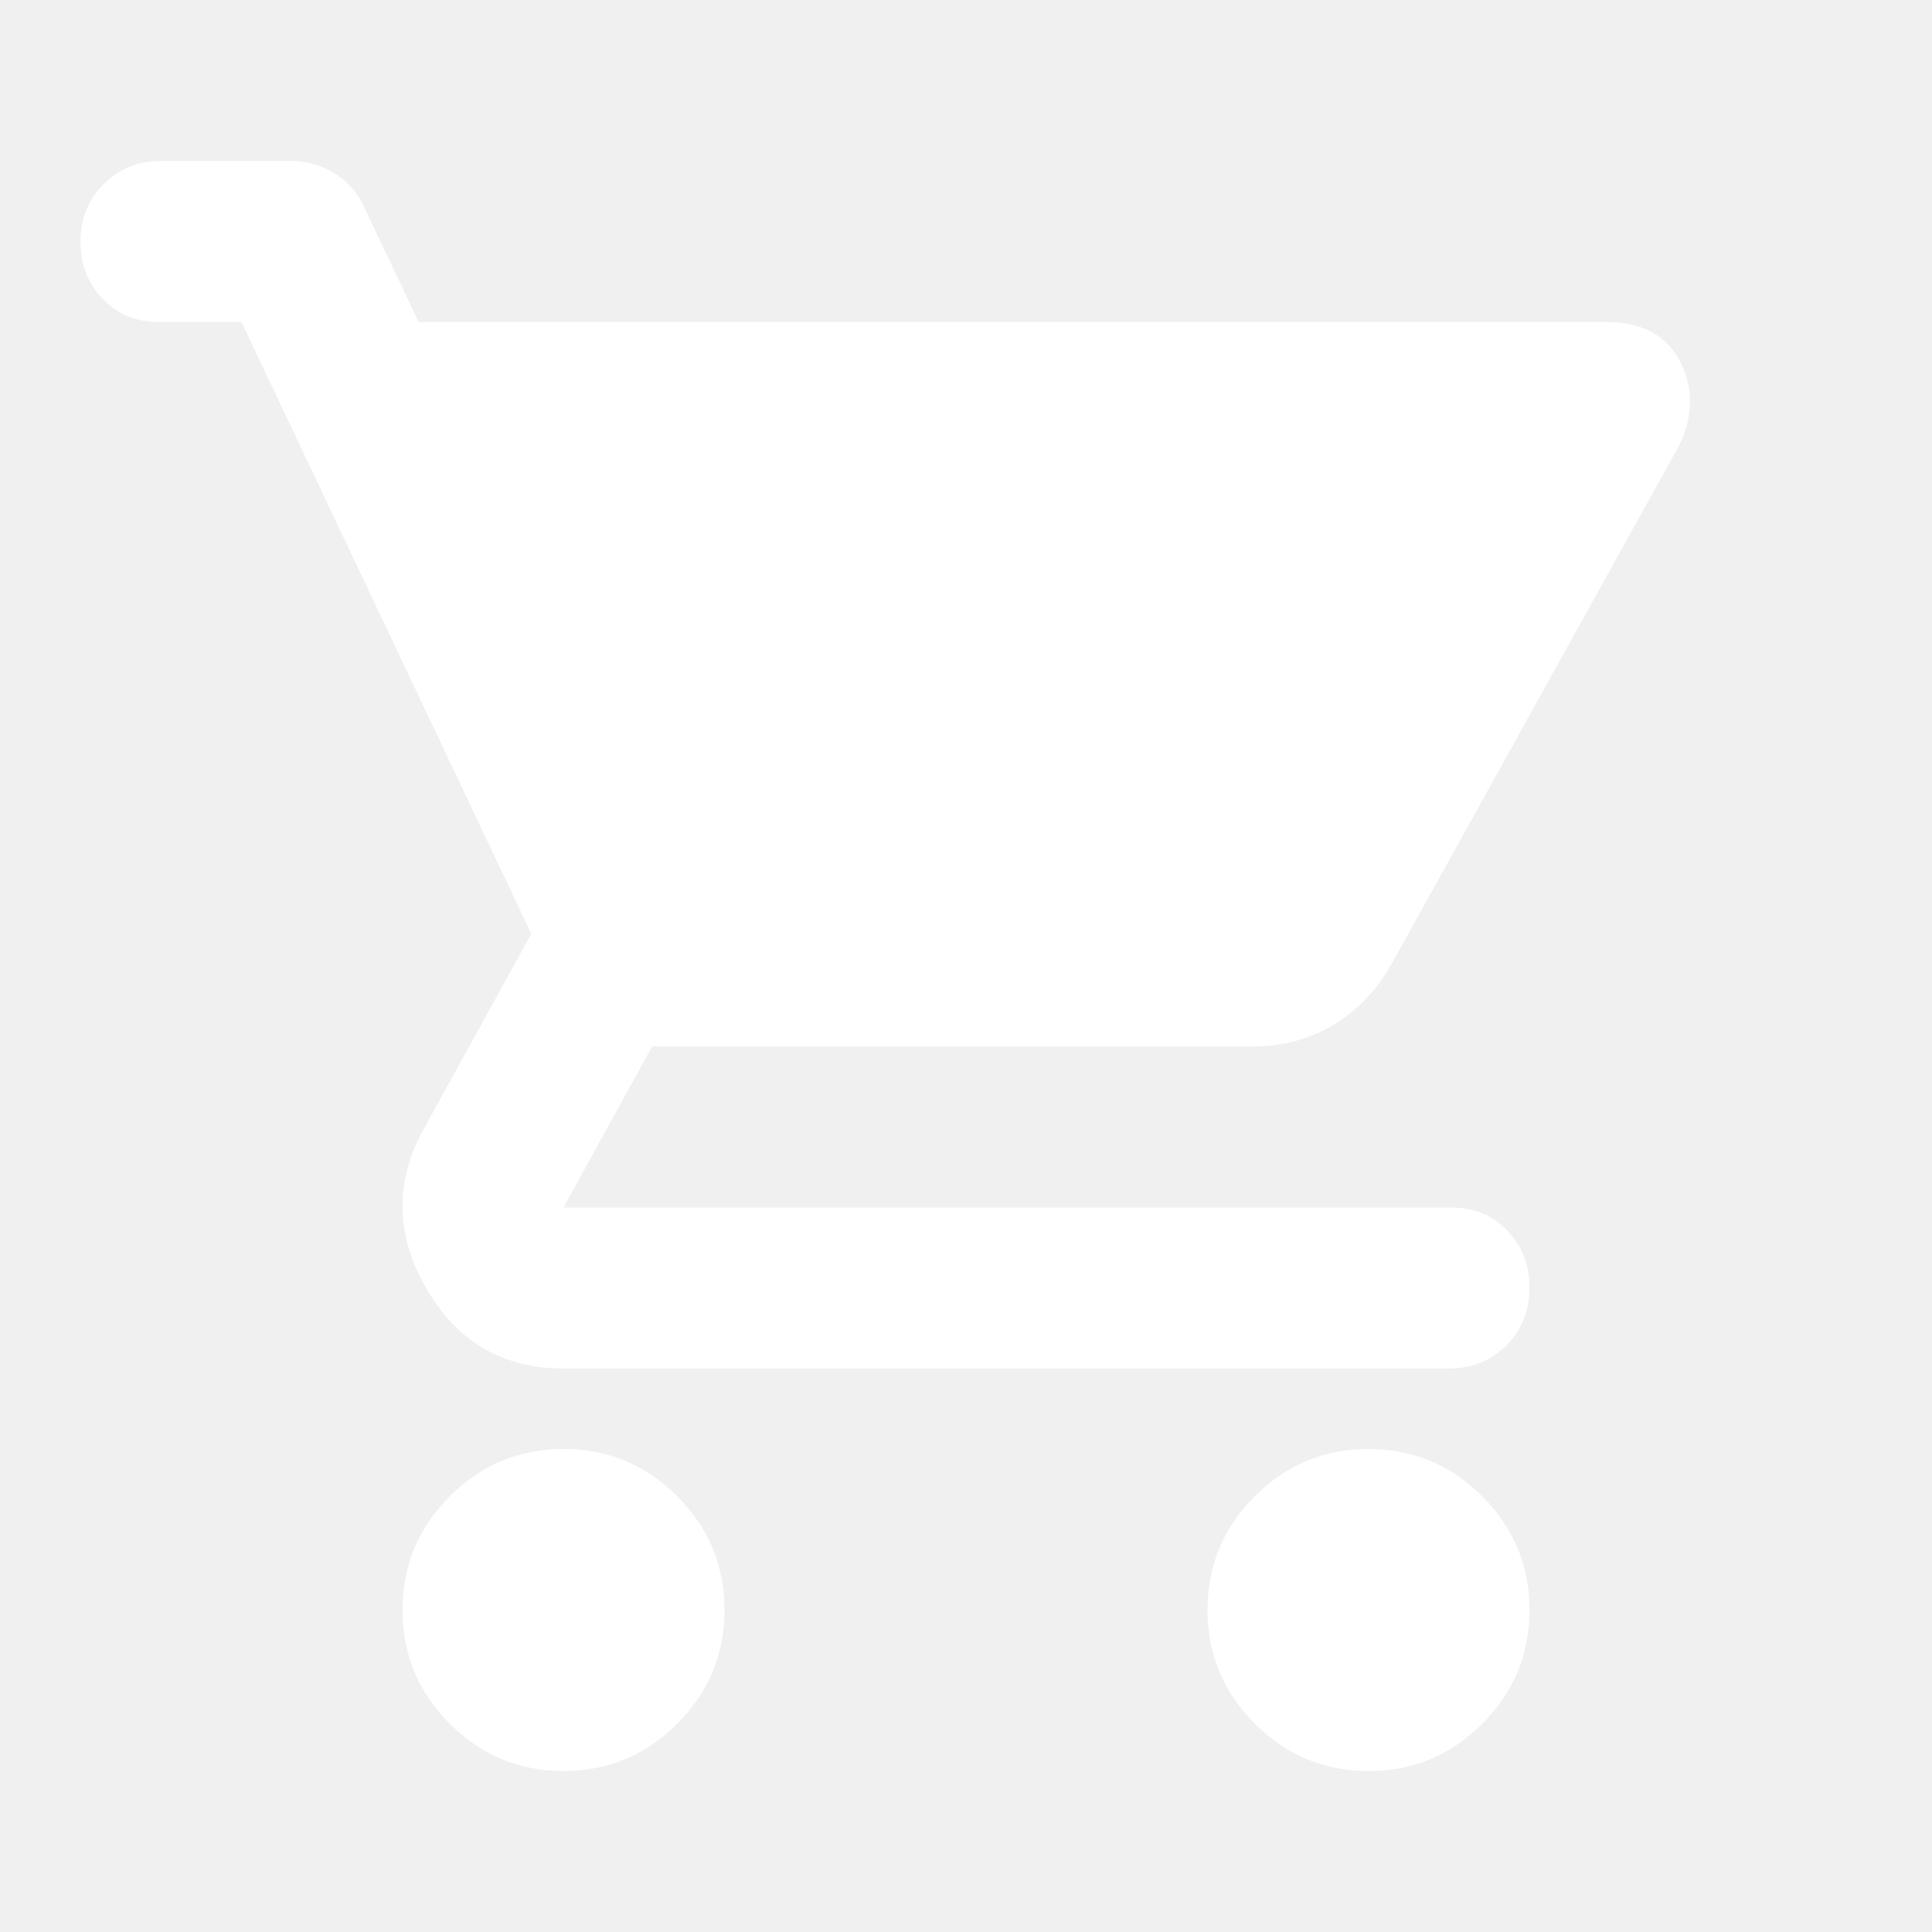
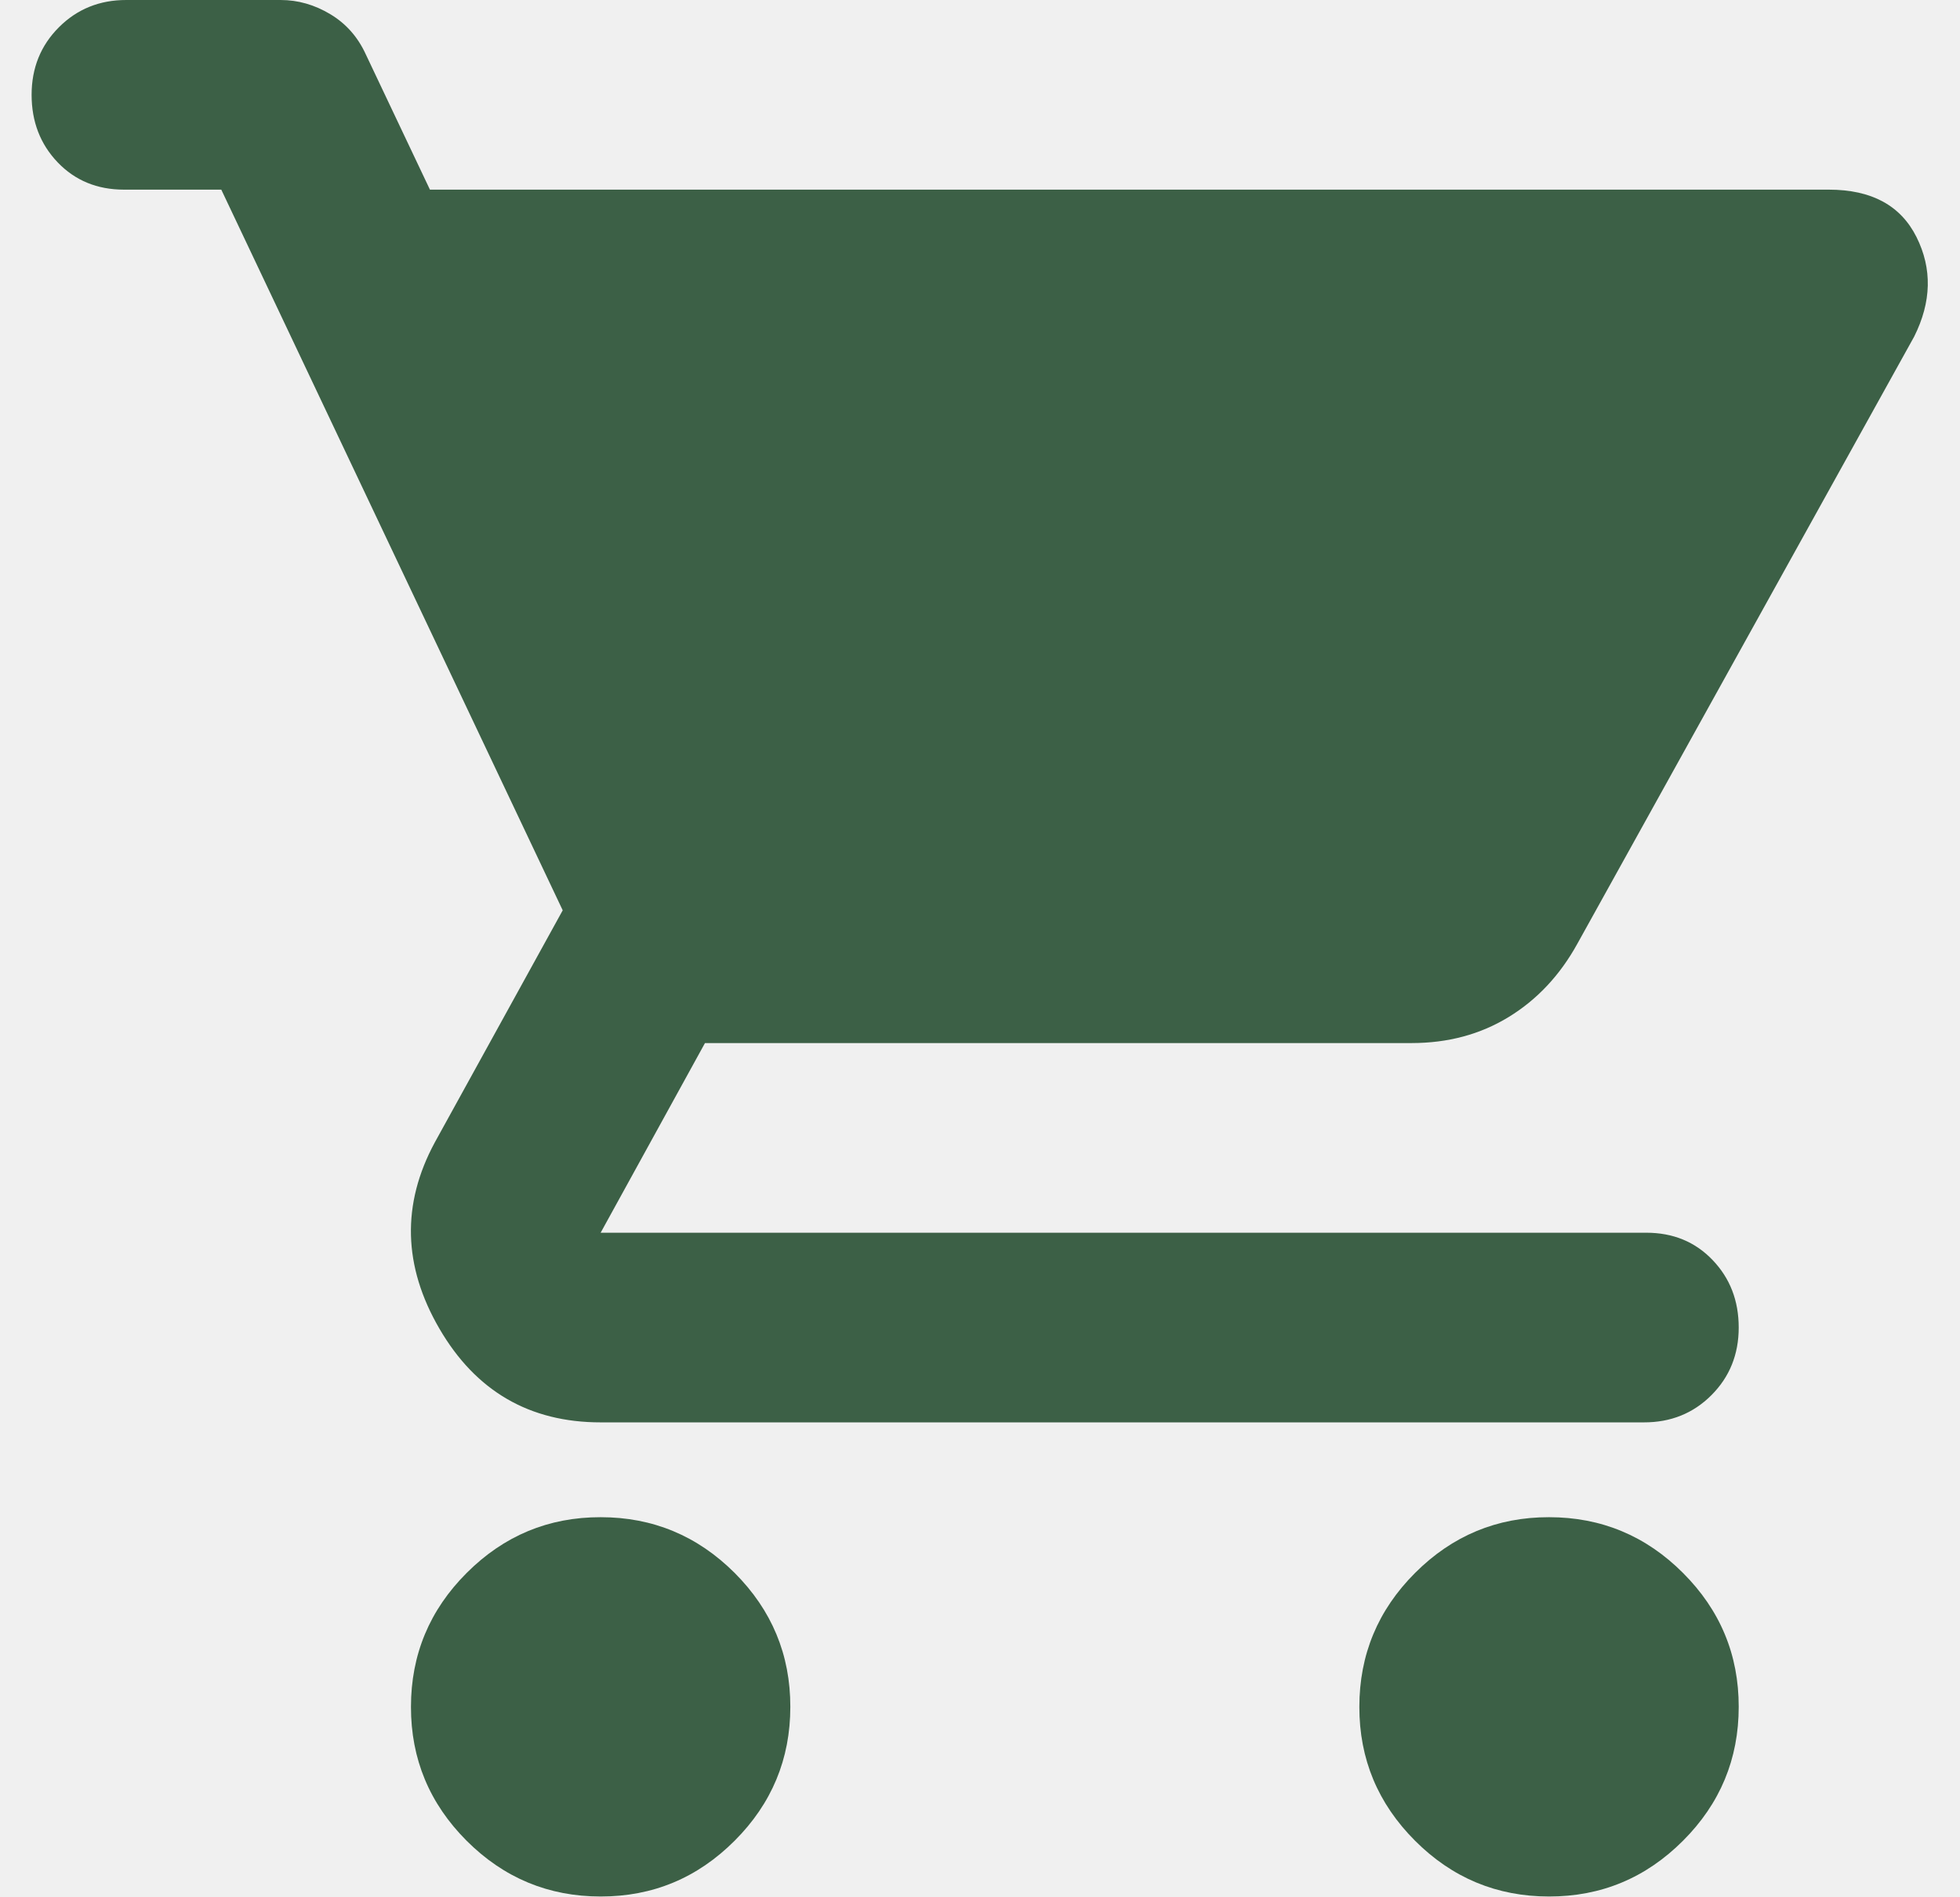
- <svg xmlns="http://www.w3.org/2000/svg" width="36" height="36" viewBox="0 0 36 36" fill="none">
-   <path d="M10.5 33C9.675 33 8.969 32.706 8.38 32.118C7.793 31.53 7.499 30.824 7.5 30C7.5 29.175 7.794 28.468 8.382 27.881C8.97 27.293 9.676 26.999 10.5 27C11.325 27 12.031 27.294 12.62 27.882C13.207 28.47 13.501 29.176 13.5 30C13.5 30.825 13.206 31.532 12.618 32.12C12.03 32.708 11.324 33.001 10.5 33ZM25.5 33C24.675 33 23.968 32.706 23.381 32.118C22.793 31.53 22.499 30.824 22.5 30C22.5 29.175 22.794 28.468 23.382 27.881C23.97 27.293 24.676 26.999 25.5 27C26.325 27 27.032 27.294 27.619 27.882C28.207 28.47 28.501 29.176 28.5 30C28.5 30.825 28.206 31.532 27.618 32.12C27.03 32.708 26.324 33.001 25.5 33ZM10.5 25.5C9.375 25.5 8.525 25.006 7.95 24.018C7.375 23.03 7.35 22.049 7.875 21.075L9.9 17.4L4.5 6H2.962C2.538 6 2.188 5.856 1.913 5.568C1.637 5.28 1.5 4.924 1.5 4.5C1.5 4.075 1.644 3.719 1.932 3.431C2.22 3.143 2.576 2.999 3 3H5.438C5.713 3 5.975 3.075 6.225 3.225C6.475 3.375 6.662 3.588 6.787 3.863L7.8 6H29.925C30.6 6 31.062 6.25 31.312 6.75C31.562 7.25 31.55 7.775 31.275 8.325L25.95 17.925C25.675 18.425 25.312 18.812 24.863 19.087C24.413 19.363 23.9 19.5 23.325 19.5H12.15L10.5 22.5H27.038C27.462 22.5 27.812 22.644 28.087 22.932C28.363 23.22 28.5 23.576 28.5 24C28.5 24.425 28.356 24.782 28.068 25.07C27.78 25.358 27.424 25.501 27 25.5H10.5Z" fill="white" />
+ <svg xmlns="http://www.w3.org/2000/svg" width="31" height="30" viewBox="0 0 31 30" fill="none">
+   <path d="M9.5 30C8.675 30 7.968 29.706 7.38 29.118C6.793 28.53 6.499 27.824 6.5 27C6.5 26.175 6.794 25.468 7.382 24.881C7.97 24.293 8.676 23.999 9.5 24C10.325 24 11.031 24.294 11.62 24.882C12.207 25.47 12.501 26.176 12.5 27C12.5 27.825 12.206 28.532 11.618 29.119C11.03 29.707 10.324 30.001 9.5 30ZM24.5 30C23.675 30 22.968 29.706 22.381 29.118C21.793 28.53 21.499 27.824 21.5 27C21.5 26.175 21.794 25.468 22.382 24.881C22.97 24.293 23.676 23.999 24.5 24C25.325 24 26.032 24.294 26.619 24.882C27.207 25.47 27.501 26.176 27.5 27C27.5 27.825 27.206 28.532 26.618 29.119C26.03 29.707 25.324 30.001 24.5 30ZM9.5 22.5C8.375 22.5 7.525 22.006 6.95 21.018C6.375 20.03 6.35 19.049 6.875 18.075L8.9 14.4L3.5 3H1.962C1.538 3 1.188 2.856 0.912 2.568C0.637 2.28 0.5 1.924 0.5 1.5C0.5 1.075 0.644 0.719 0.932 0.431C1.22 0.143 1.576 -0.001 2 5.19032e-06H4.438C4.713 5.19032e-06 4.975 0.075 5.225 0.225C5.475 0.375 5.662 0.588 5.787 0.863L6.8 3H28.925C29.6 3 30.062 3.25 30.312 3.75C30.562 4.25 30.55 4.775 30.275 5.325L24.95 14.925C24.675 15.425 24.312 15.812 23.863 16.087C23.413 16.363 22.9 16.5 22.325 16.5H11.15L9.5 19.5H26.038C26.462 19.5 26.812 19.644 27.087 19.932C27.363 20.22 27.5 20.576 27.5 21C27.5 21.425 27.356 21.782 27.068 22.07C26.78 22.358 26.424 22.501 26 22.5H9.5Z" fill="#3C6046" />
</svg>
